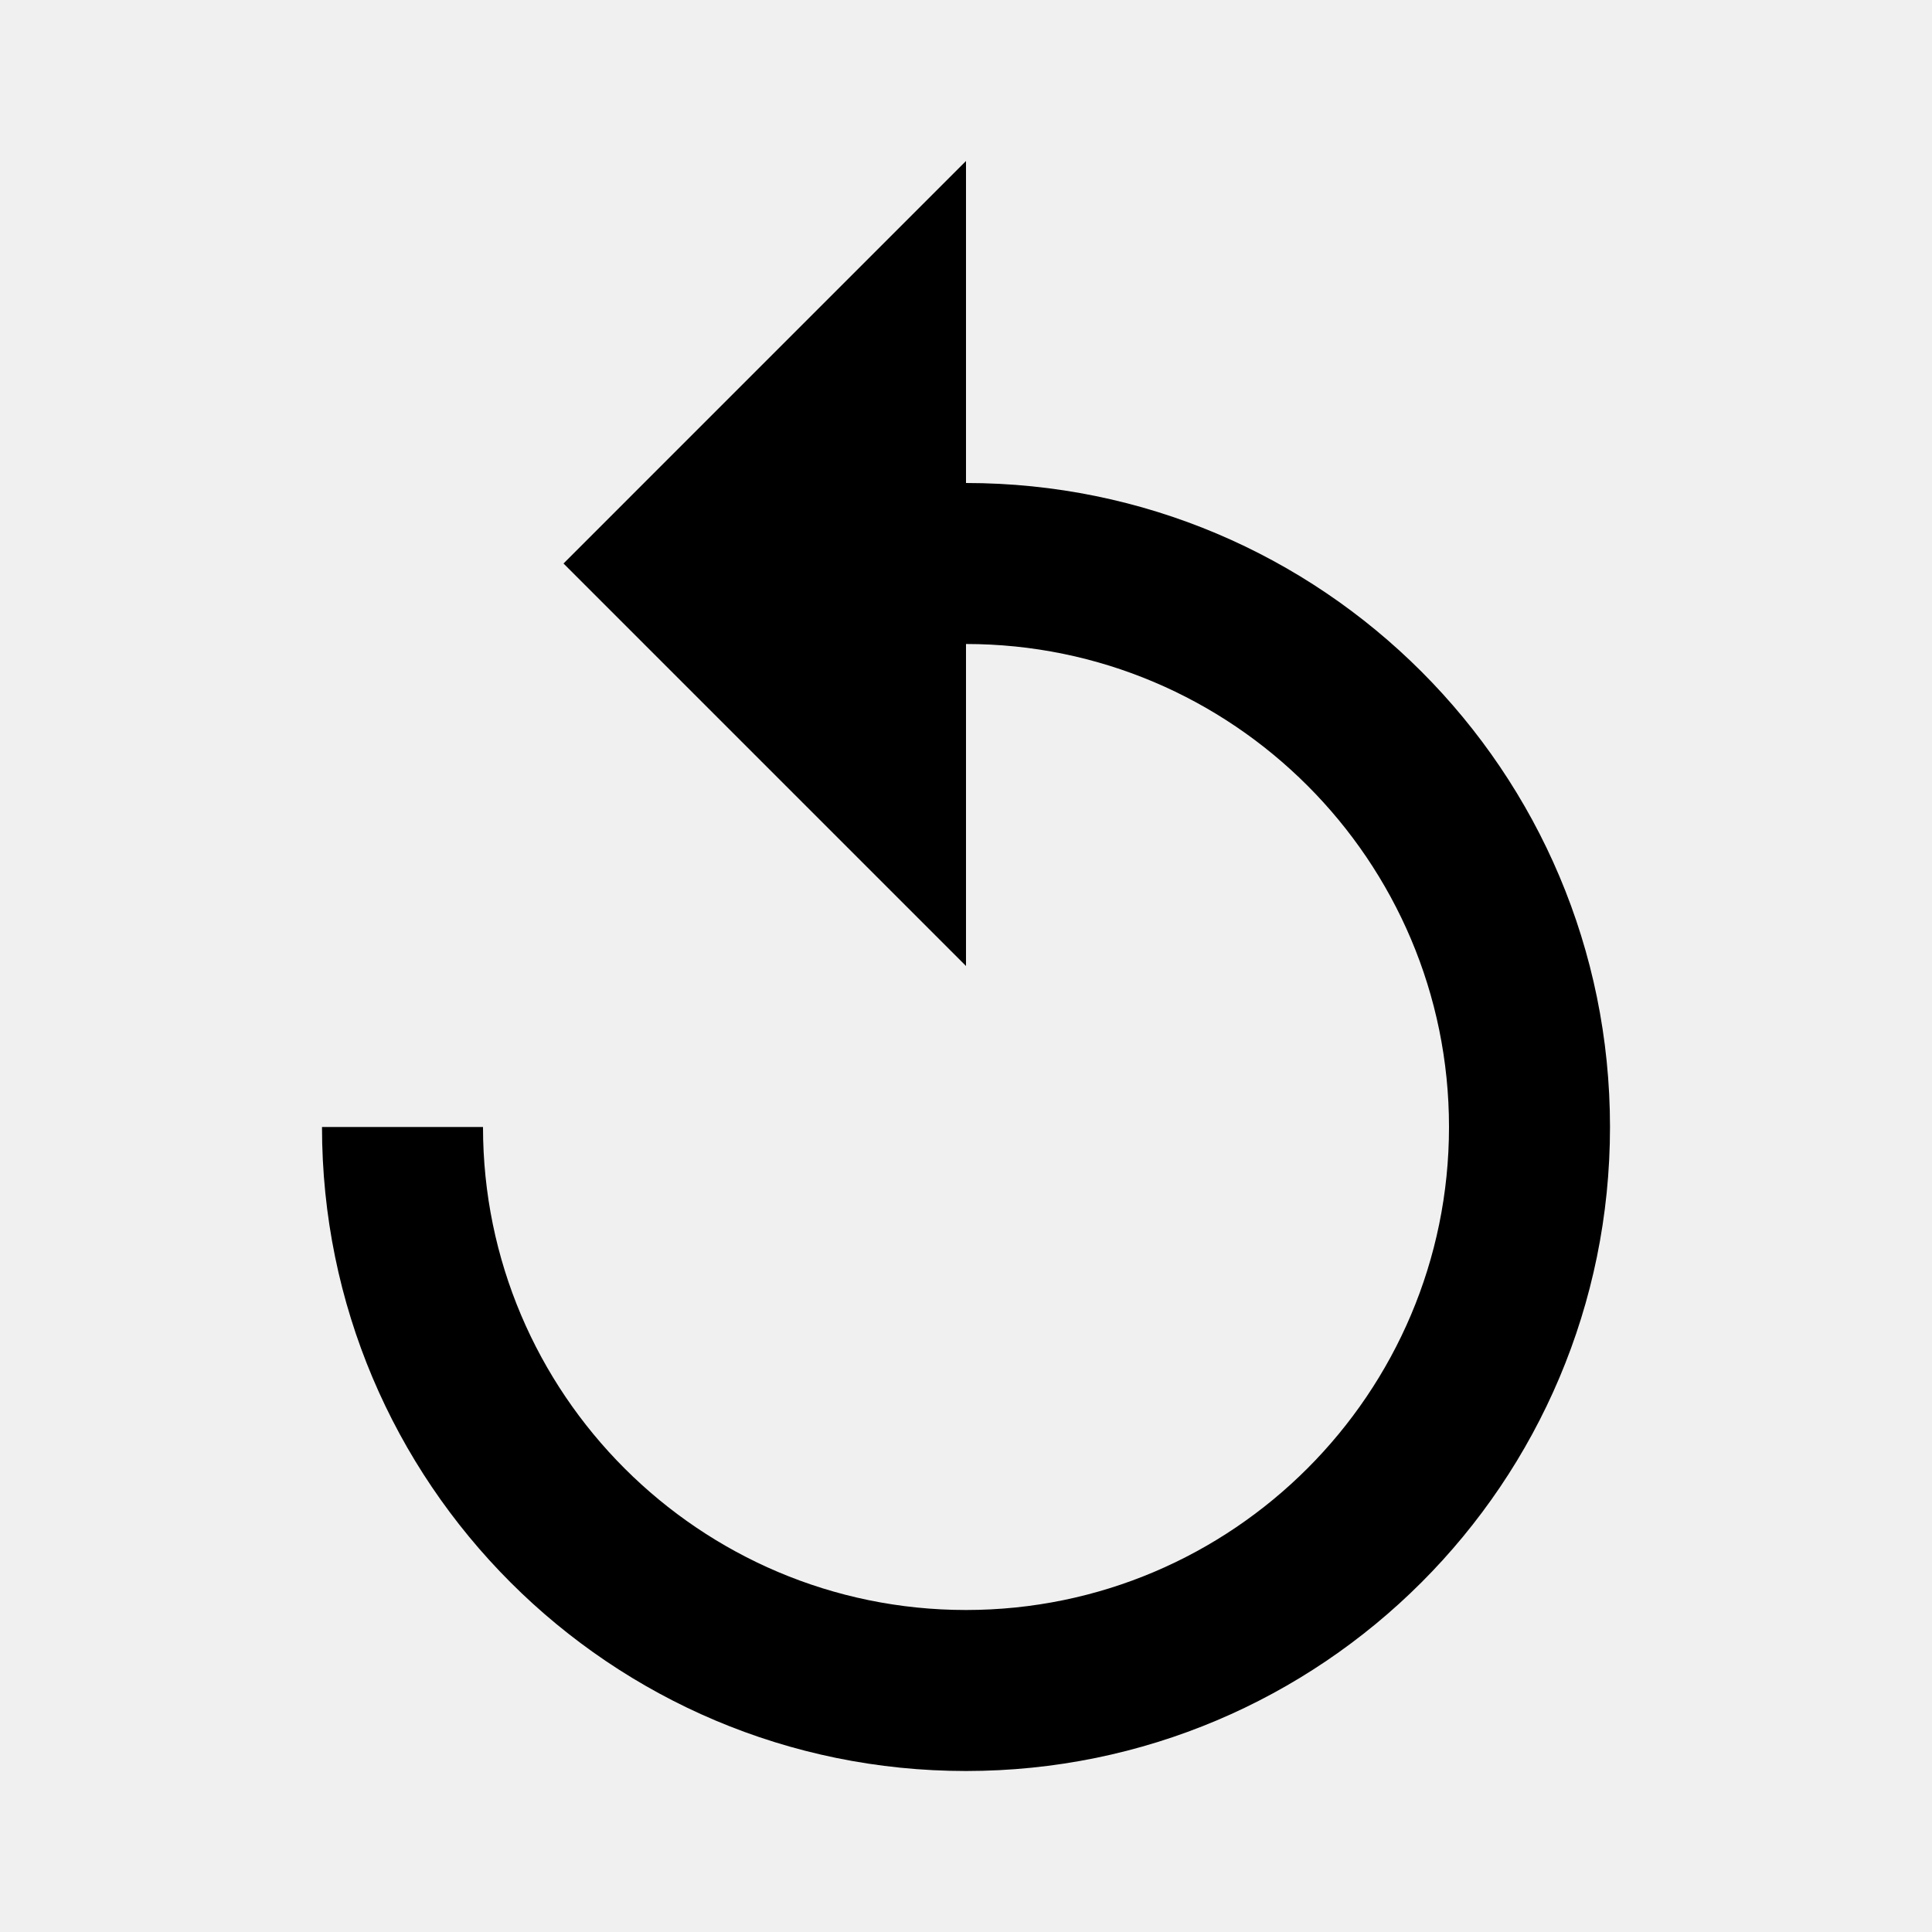
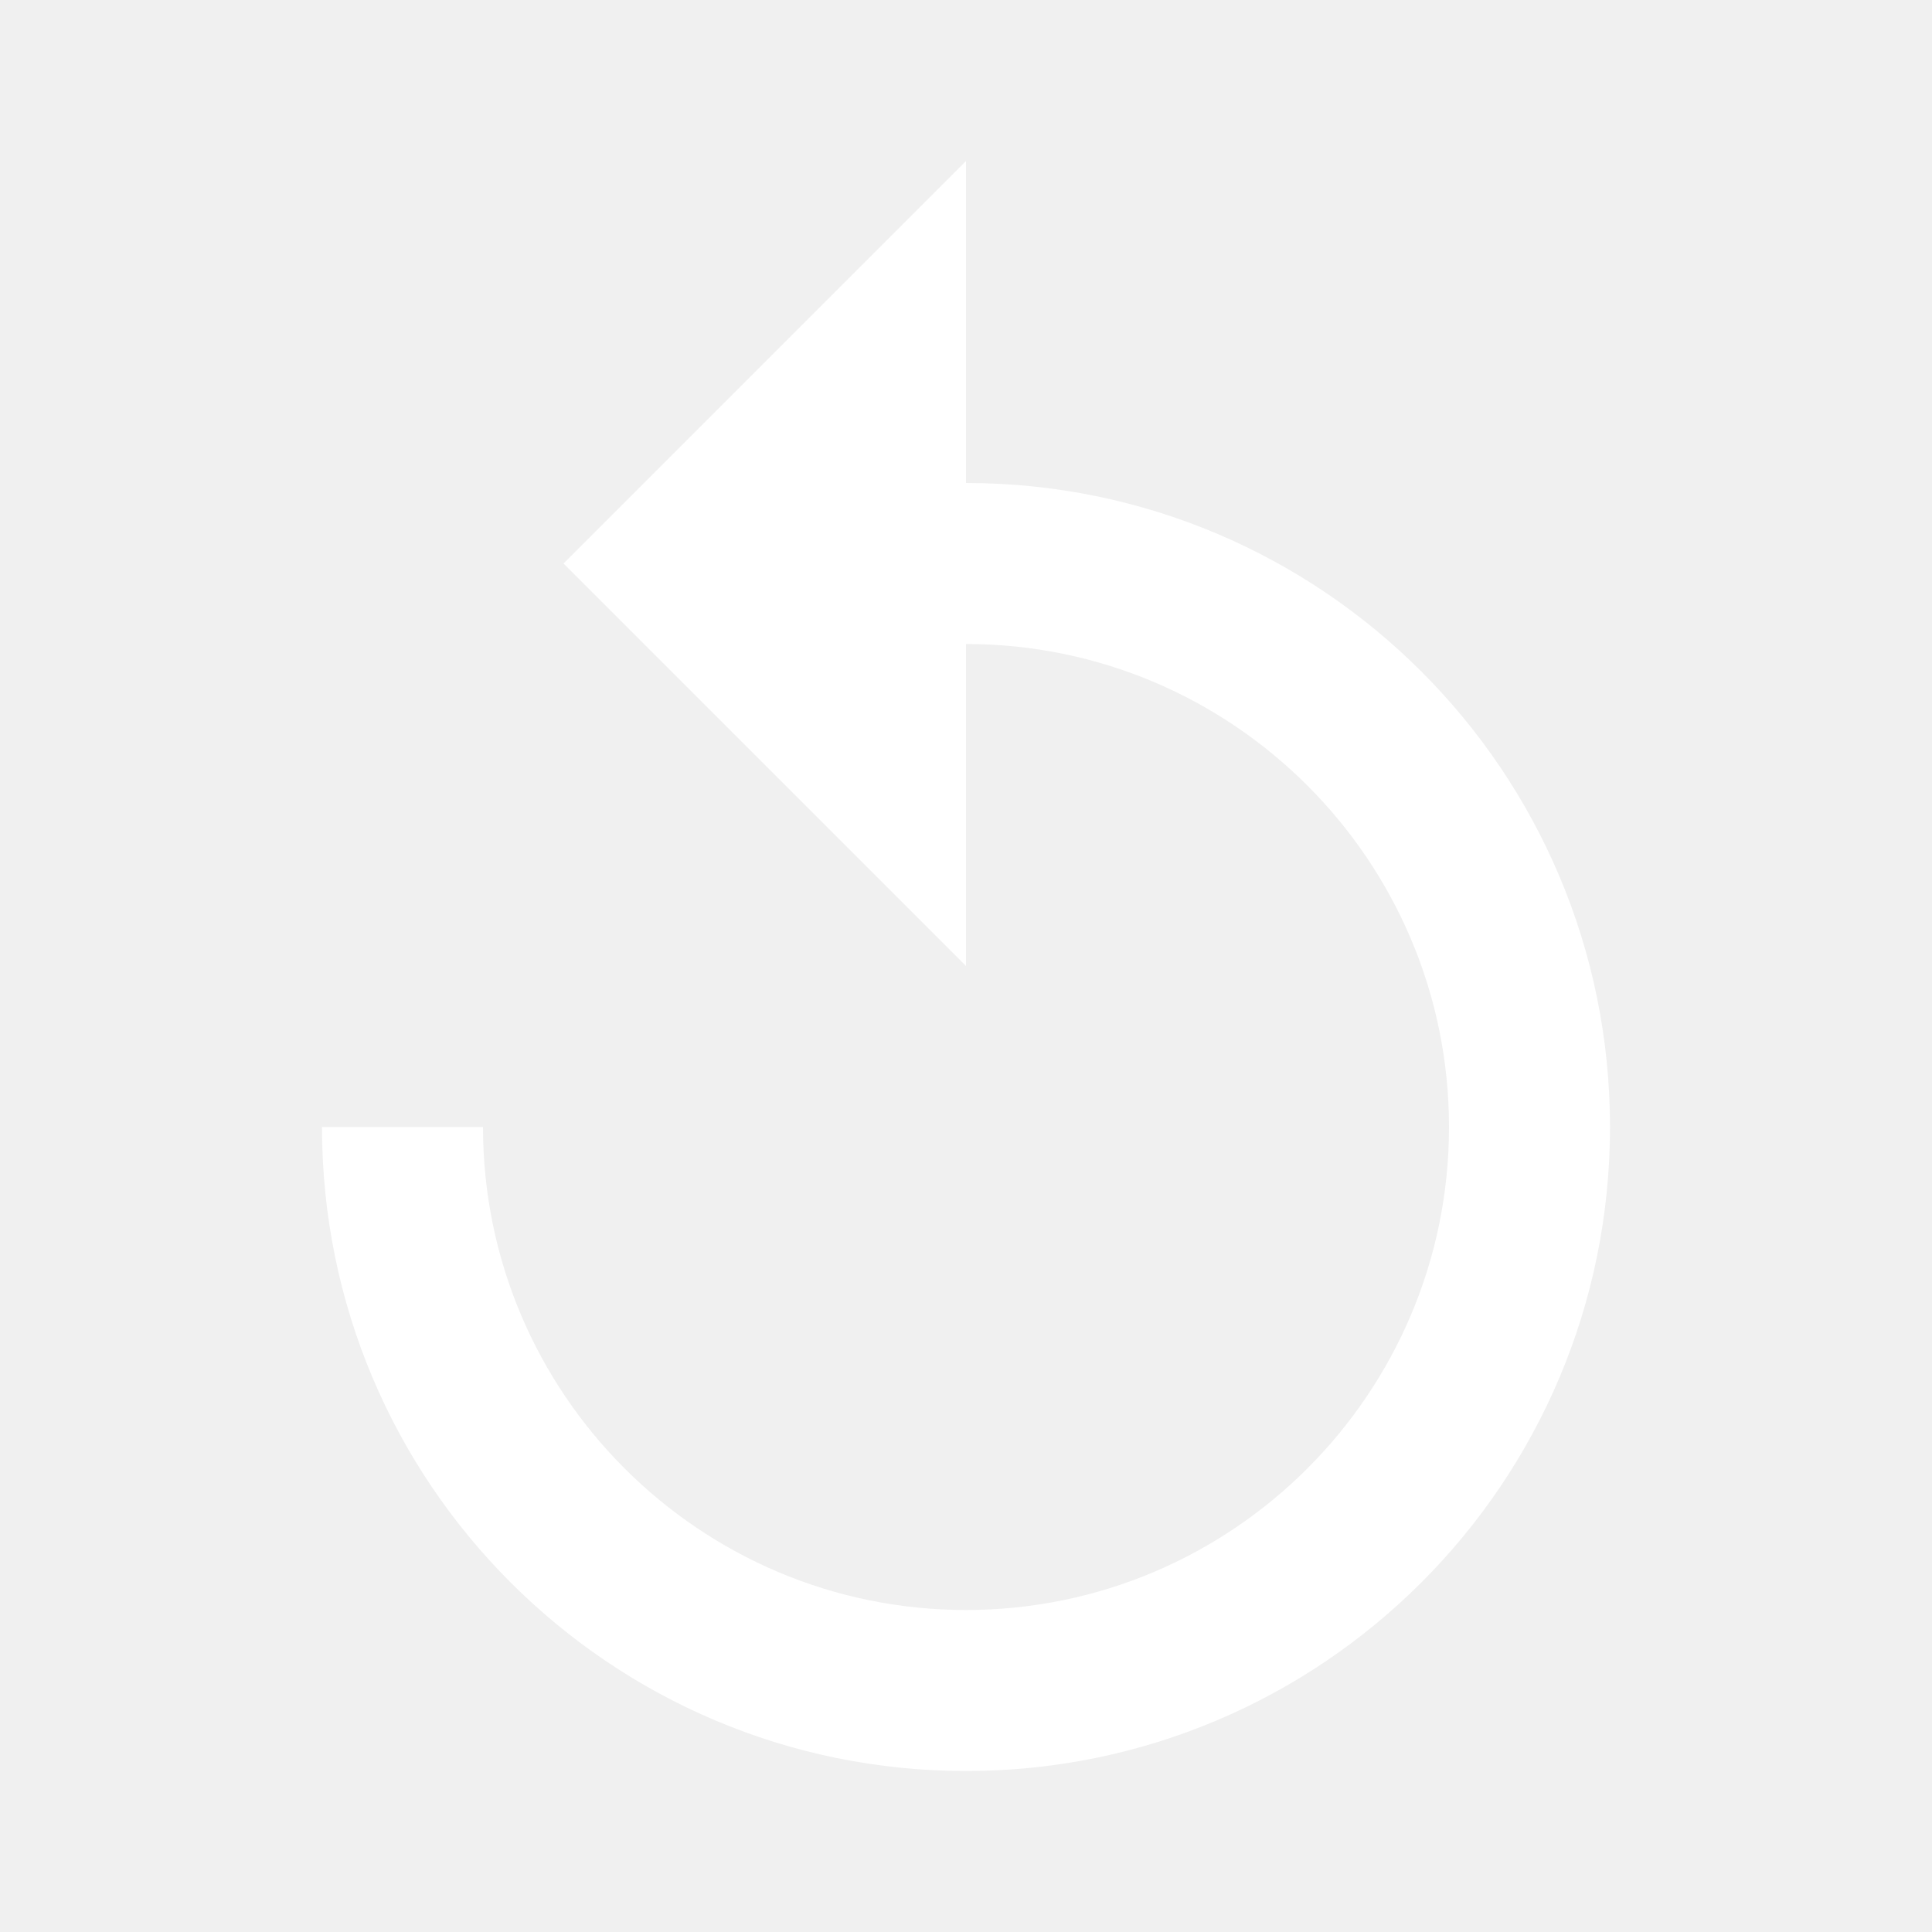
<svg xmlns="http://www.w3.org/2000/svg" width="24" height="24" viewBox="0 0 24 24" fill="none">
-   <path d="M12 6V2L7 7L12 12V8C15.31 8 18 10.69 18 14C18 17.31 15.31 20 12 20C8.69 20 6 17.31 6 14H4C4 18.42 7.58 22 12 22C16.42 22 20 18.42 20 14C20 9.58 16.42 6 12 6Z" fill="black" />
+   <path d="M12 6V2L7 7L12 12V8C15.31 8 18 10.69 18 14C18 17.31 15.31 20 12 20C8.69 20 6 17.31 6 14H4C4 18.42 7.58 22 12 22C16.42 22 20 18.42 20 14C20 9.58 16.42 6 12 6Z" fill="white" />
</svg>
